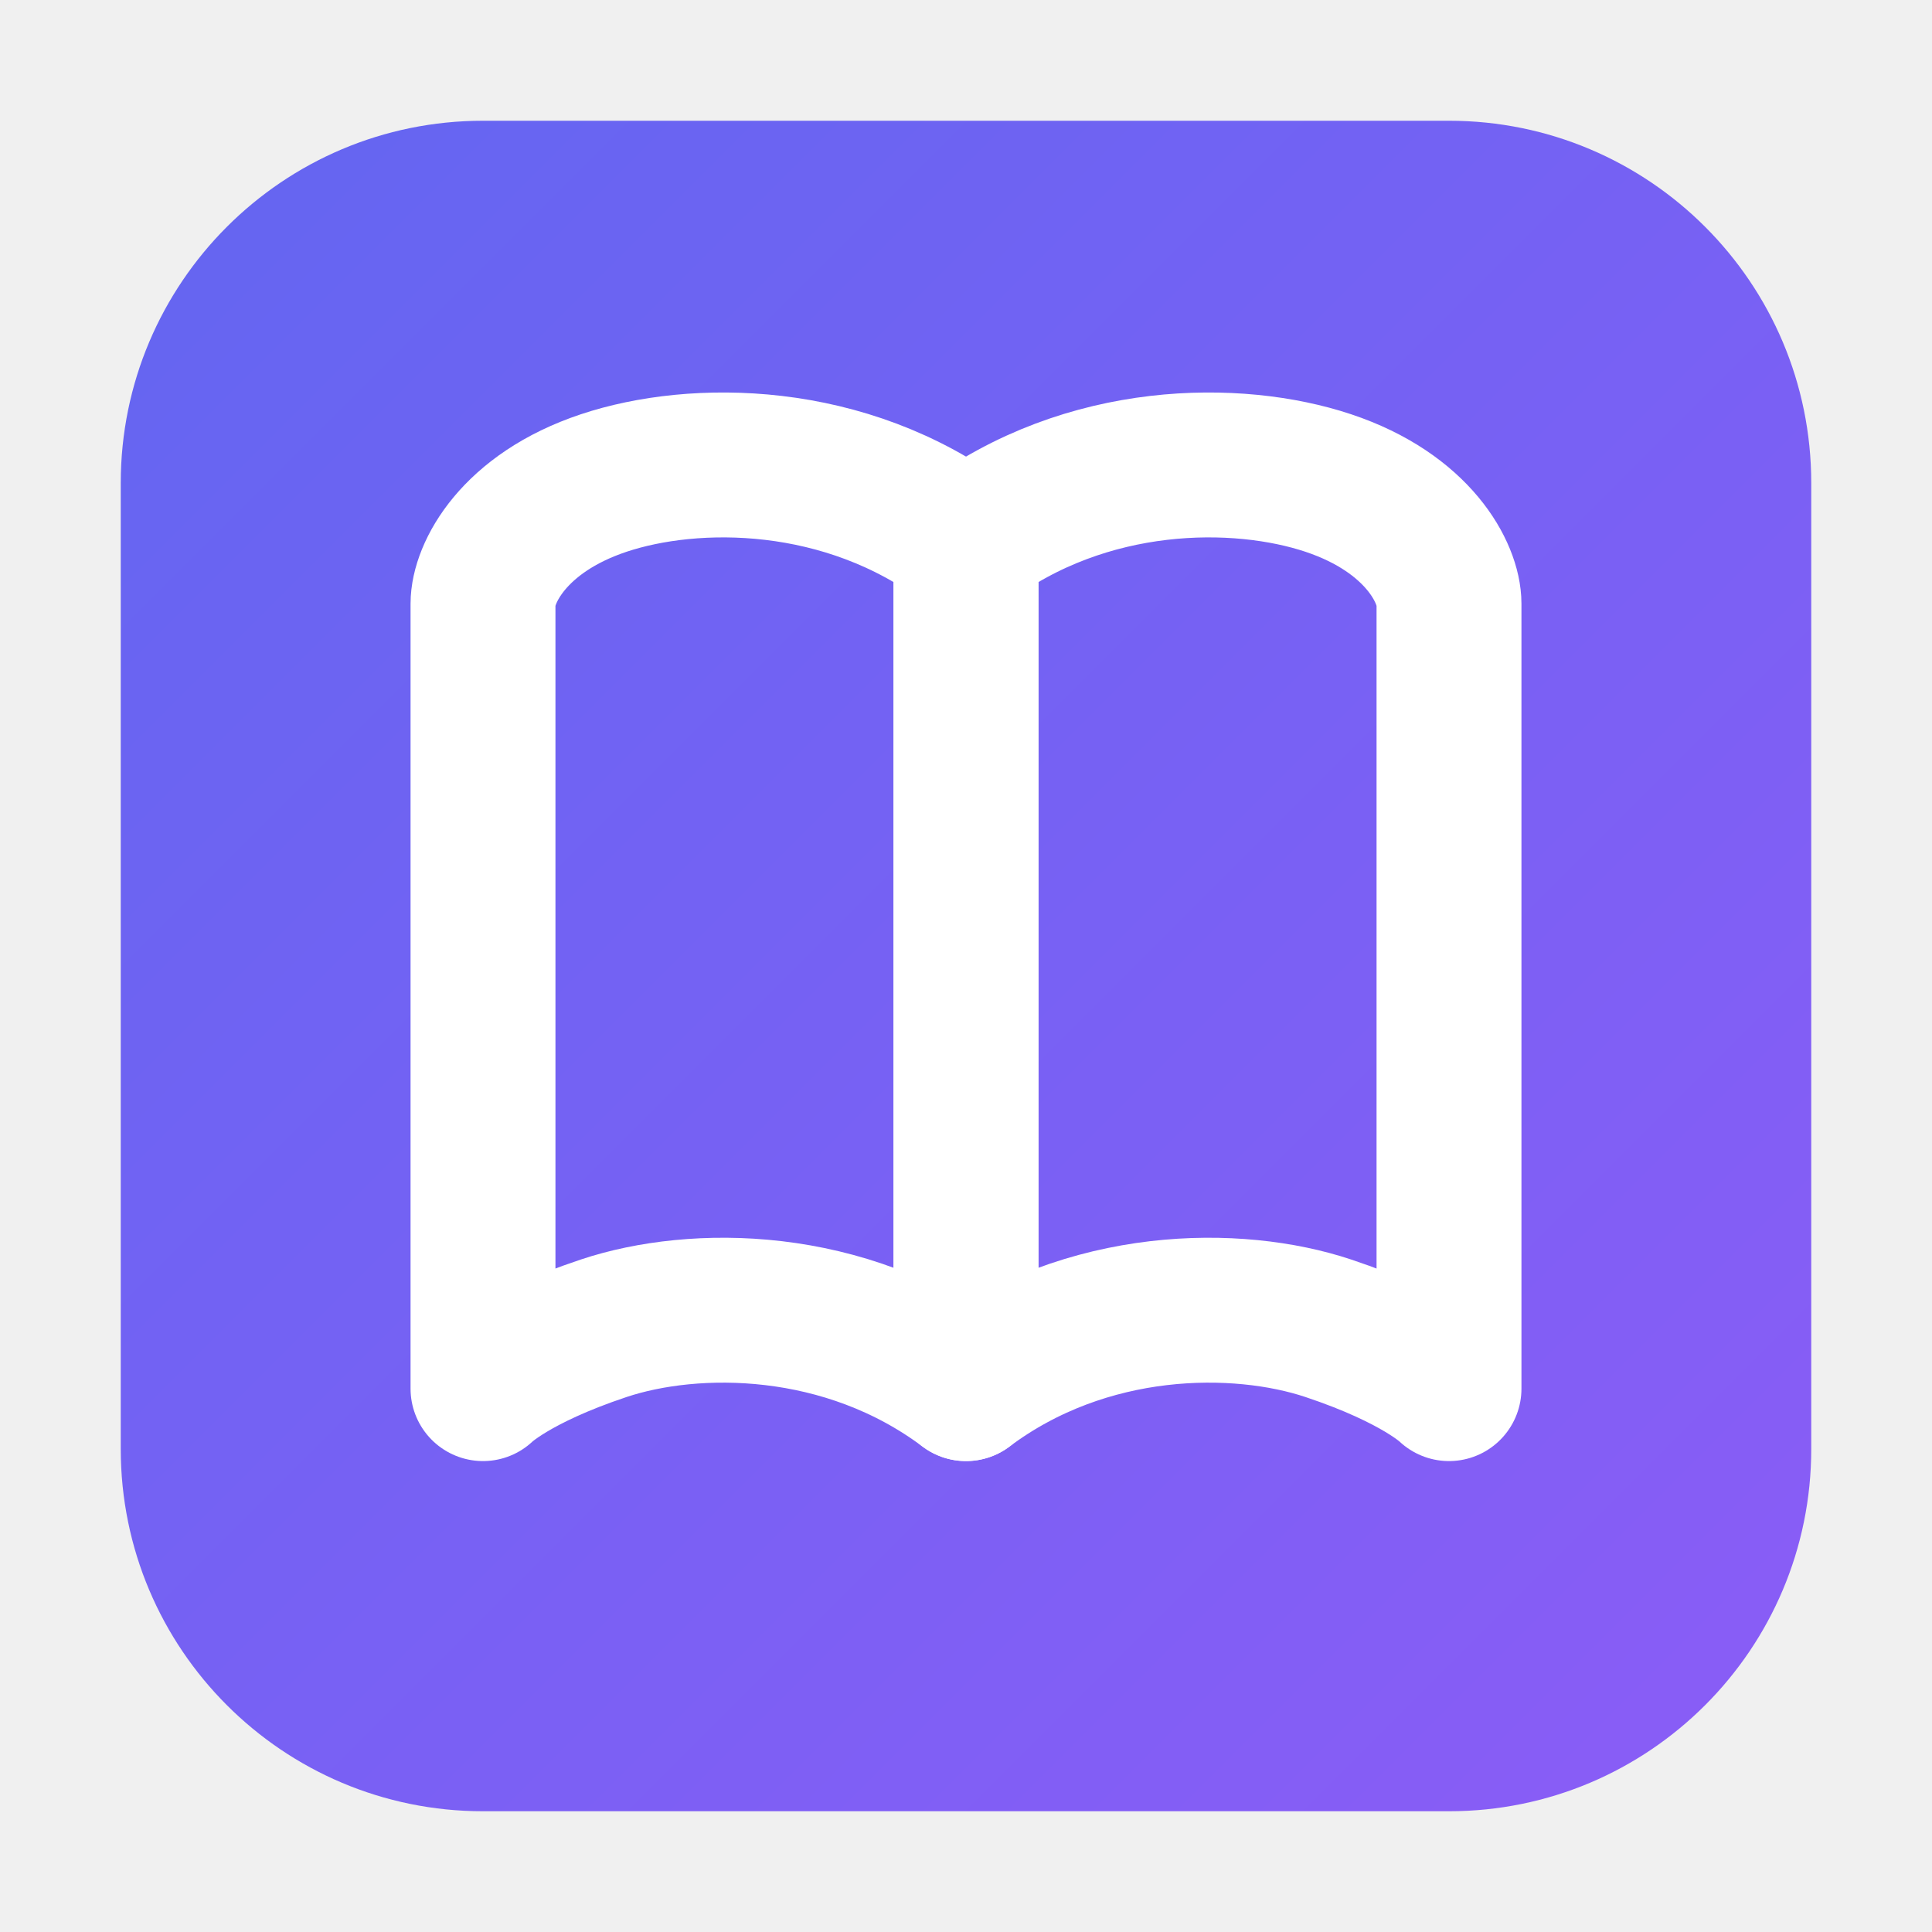
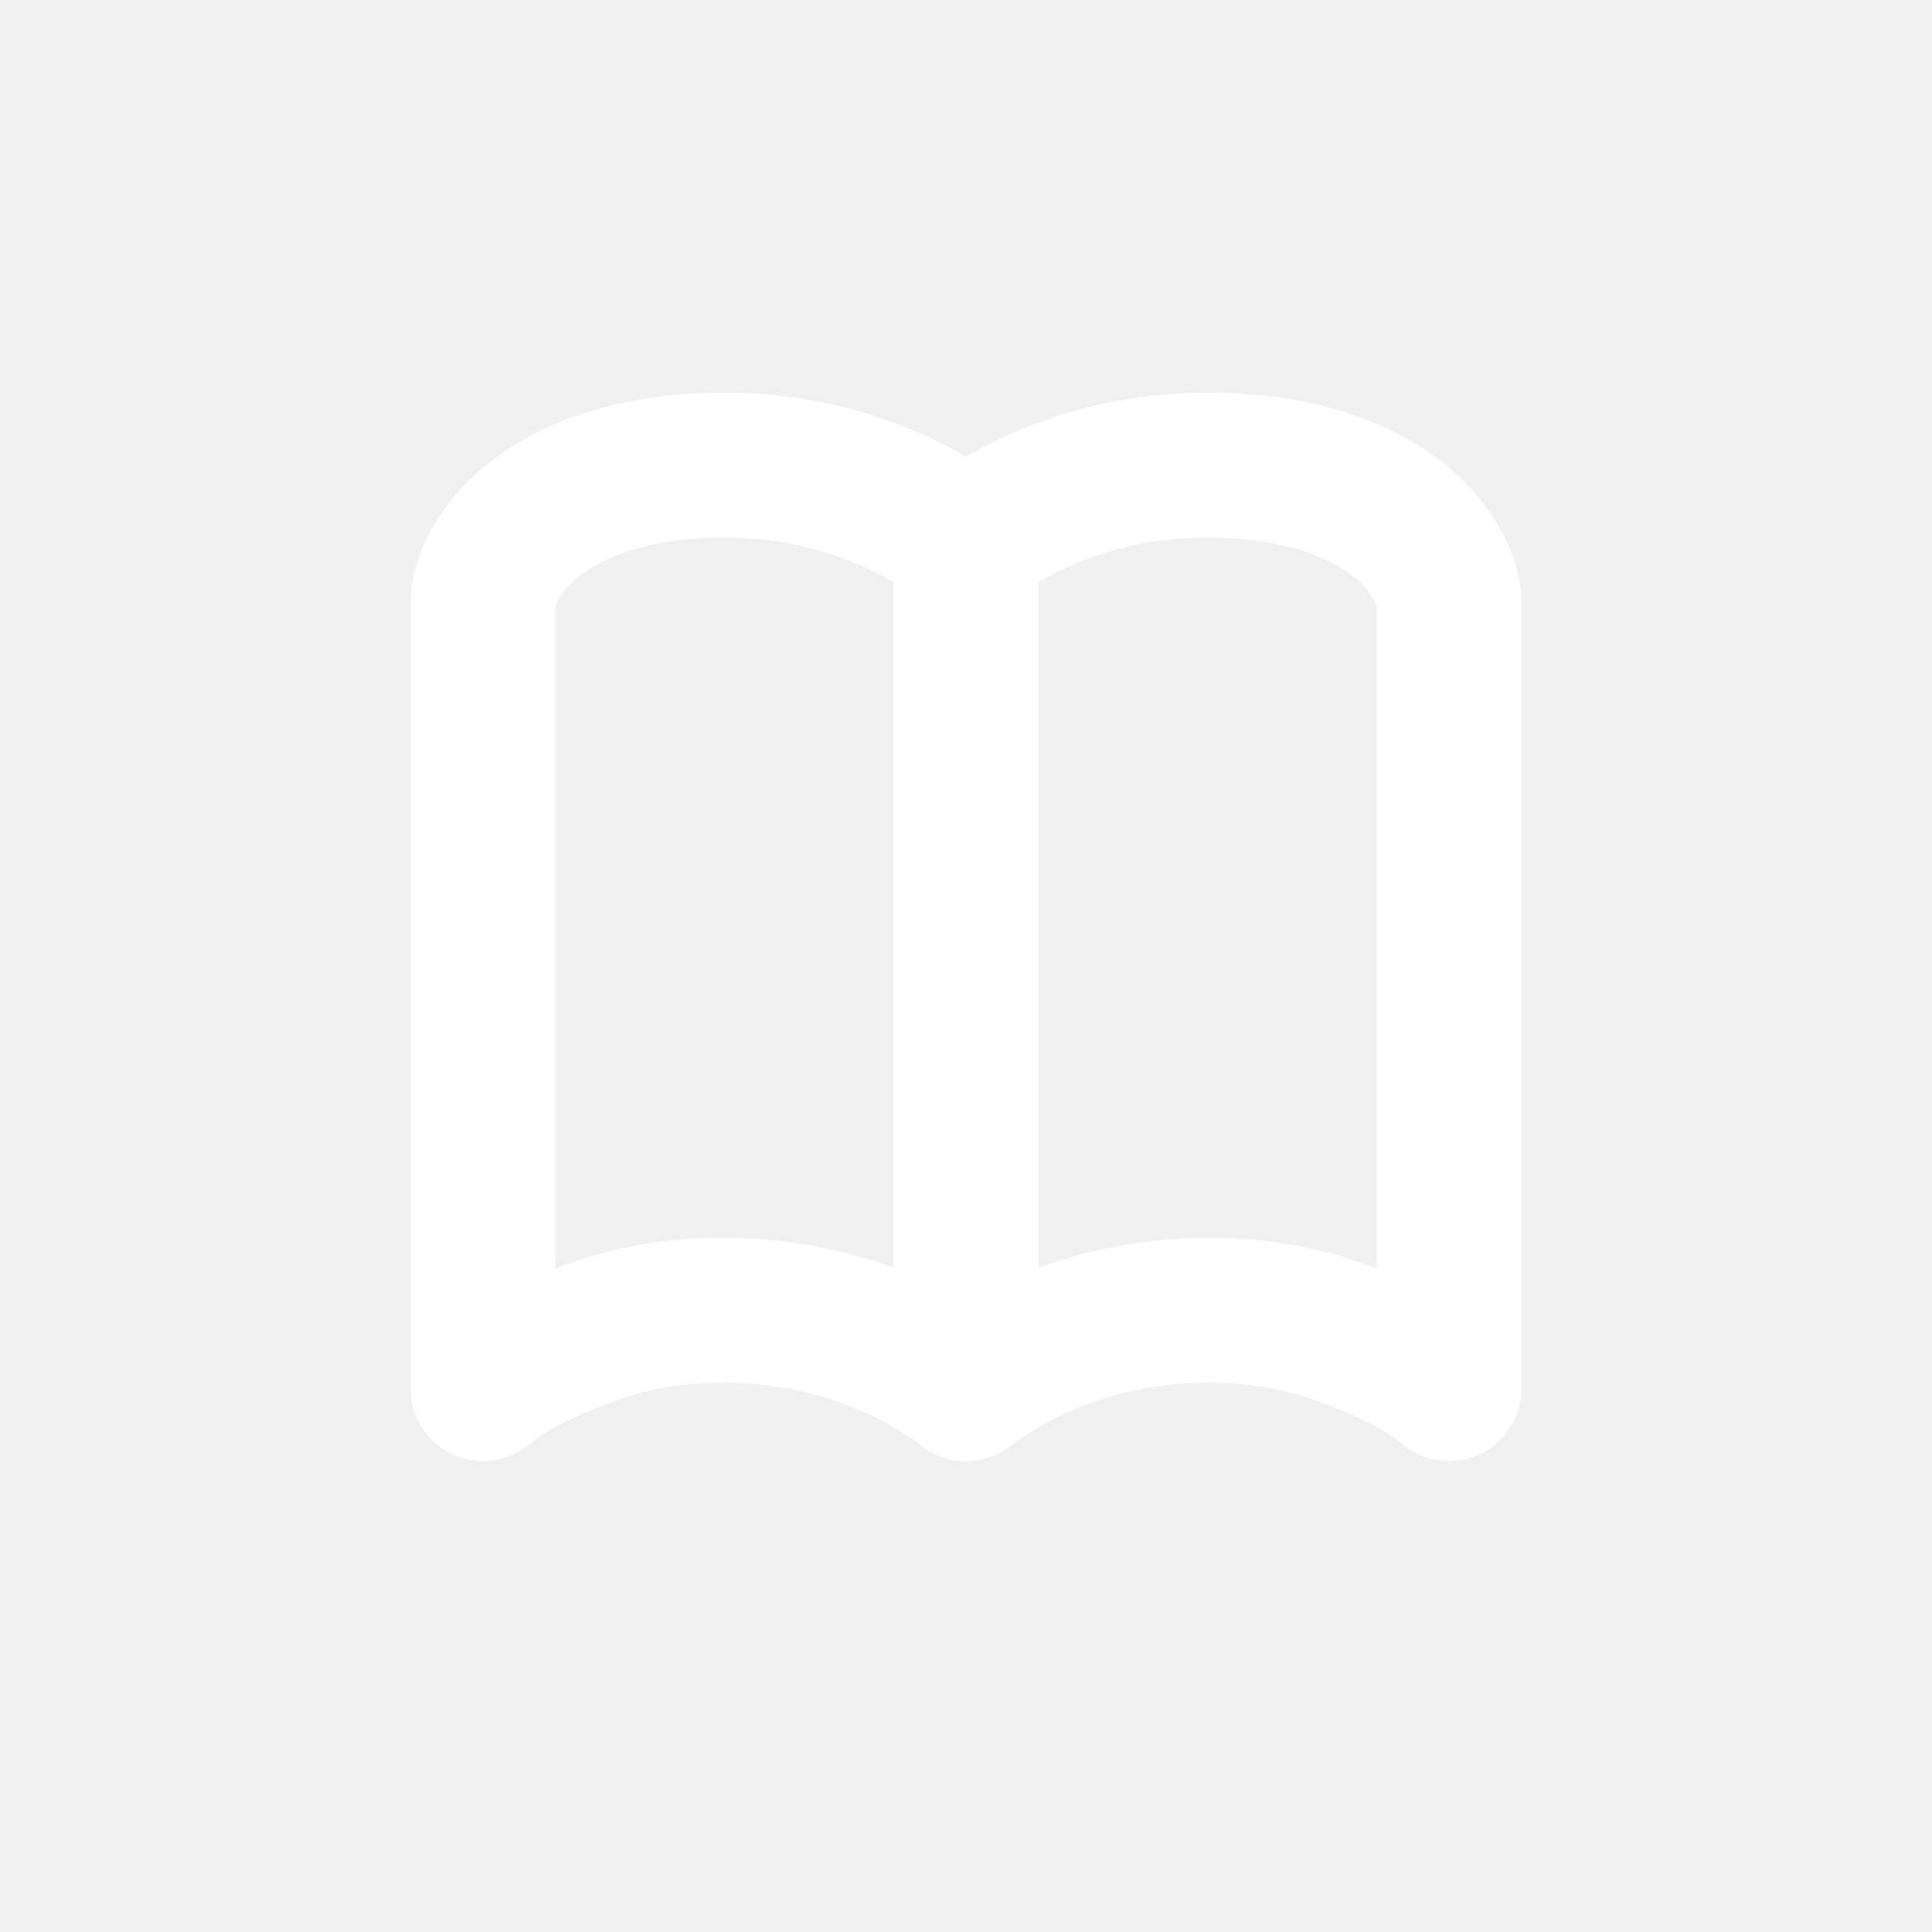
<svg xmlns="http://www.w3.org/2000/svg" width="16" height="16" viewBox="0 0 16 16" fill="none">
-   <rect x="1" y="1" width="14" height="14" rx="3" fill="url(#grad16)" />
+   <rect x="1" y="1" width="14" height="14" rx="3" fill="oklch(0.55 0.22 253)" />
  <g stroke="white" stroke-width="1.2" stroke-linecap="round" stroke-linejoin="round" fill="none">
    <path d="M4 11V5c0-.25.25-.75 1-1 .75-.25 2-.25 3 .5v7c-1-.75-2.25-.75-3-.5-.75.25-1 .5-1 .5z" />
    <path d="M12 11V5c0-.25-.25-.75-1-1-.75-.25-2-.25-3 .5v7c1-.75 2.25-.75 3-.5.75.25 1 .5 1 .5z" />
  </g>
-   <defs>
-     <linearGradient id="grad16" x1="0%" y1="0%" x2="100%" y2="100%">
-       <stop offset="0%" style="stop-color:#6366F1" />
-       <stop offset="100%" style="stop-color:#8B5CF6" />
-     </linearGradient>
-   </defs>
</svg>
